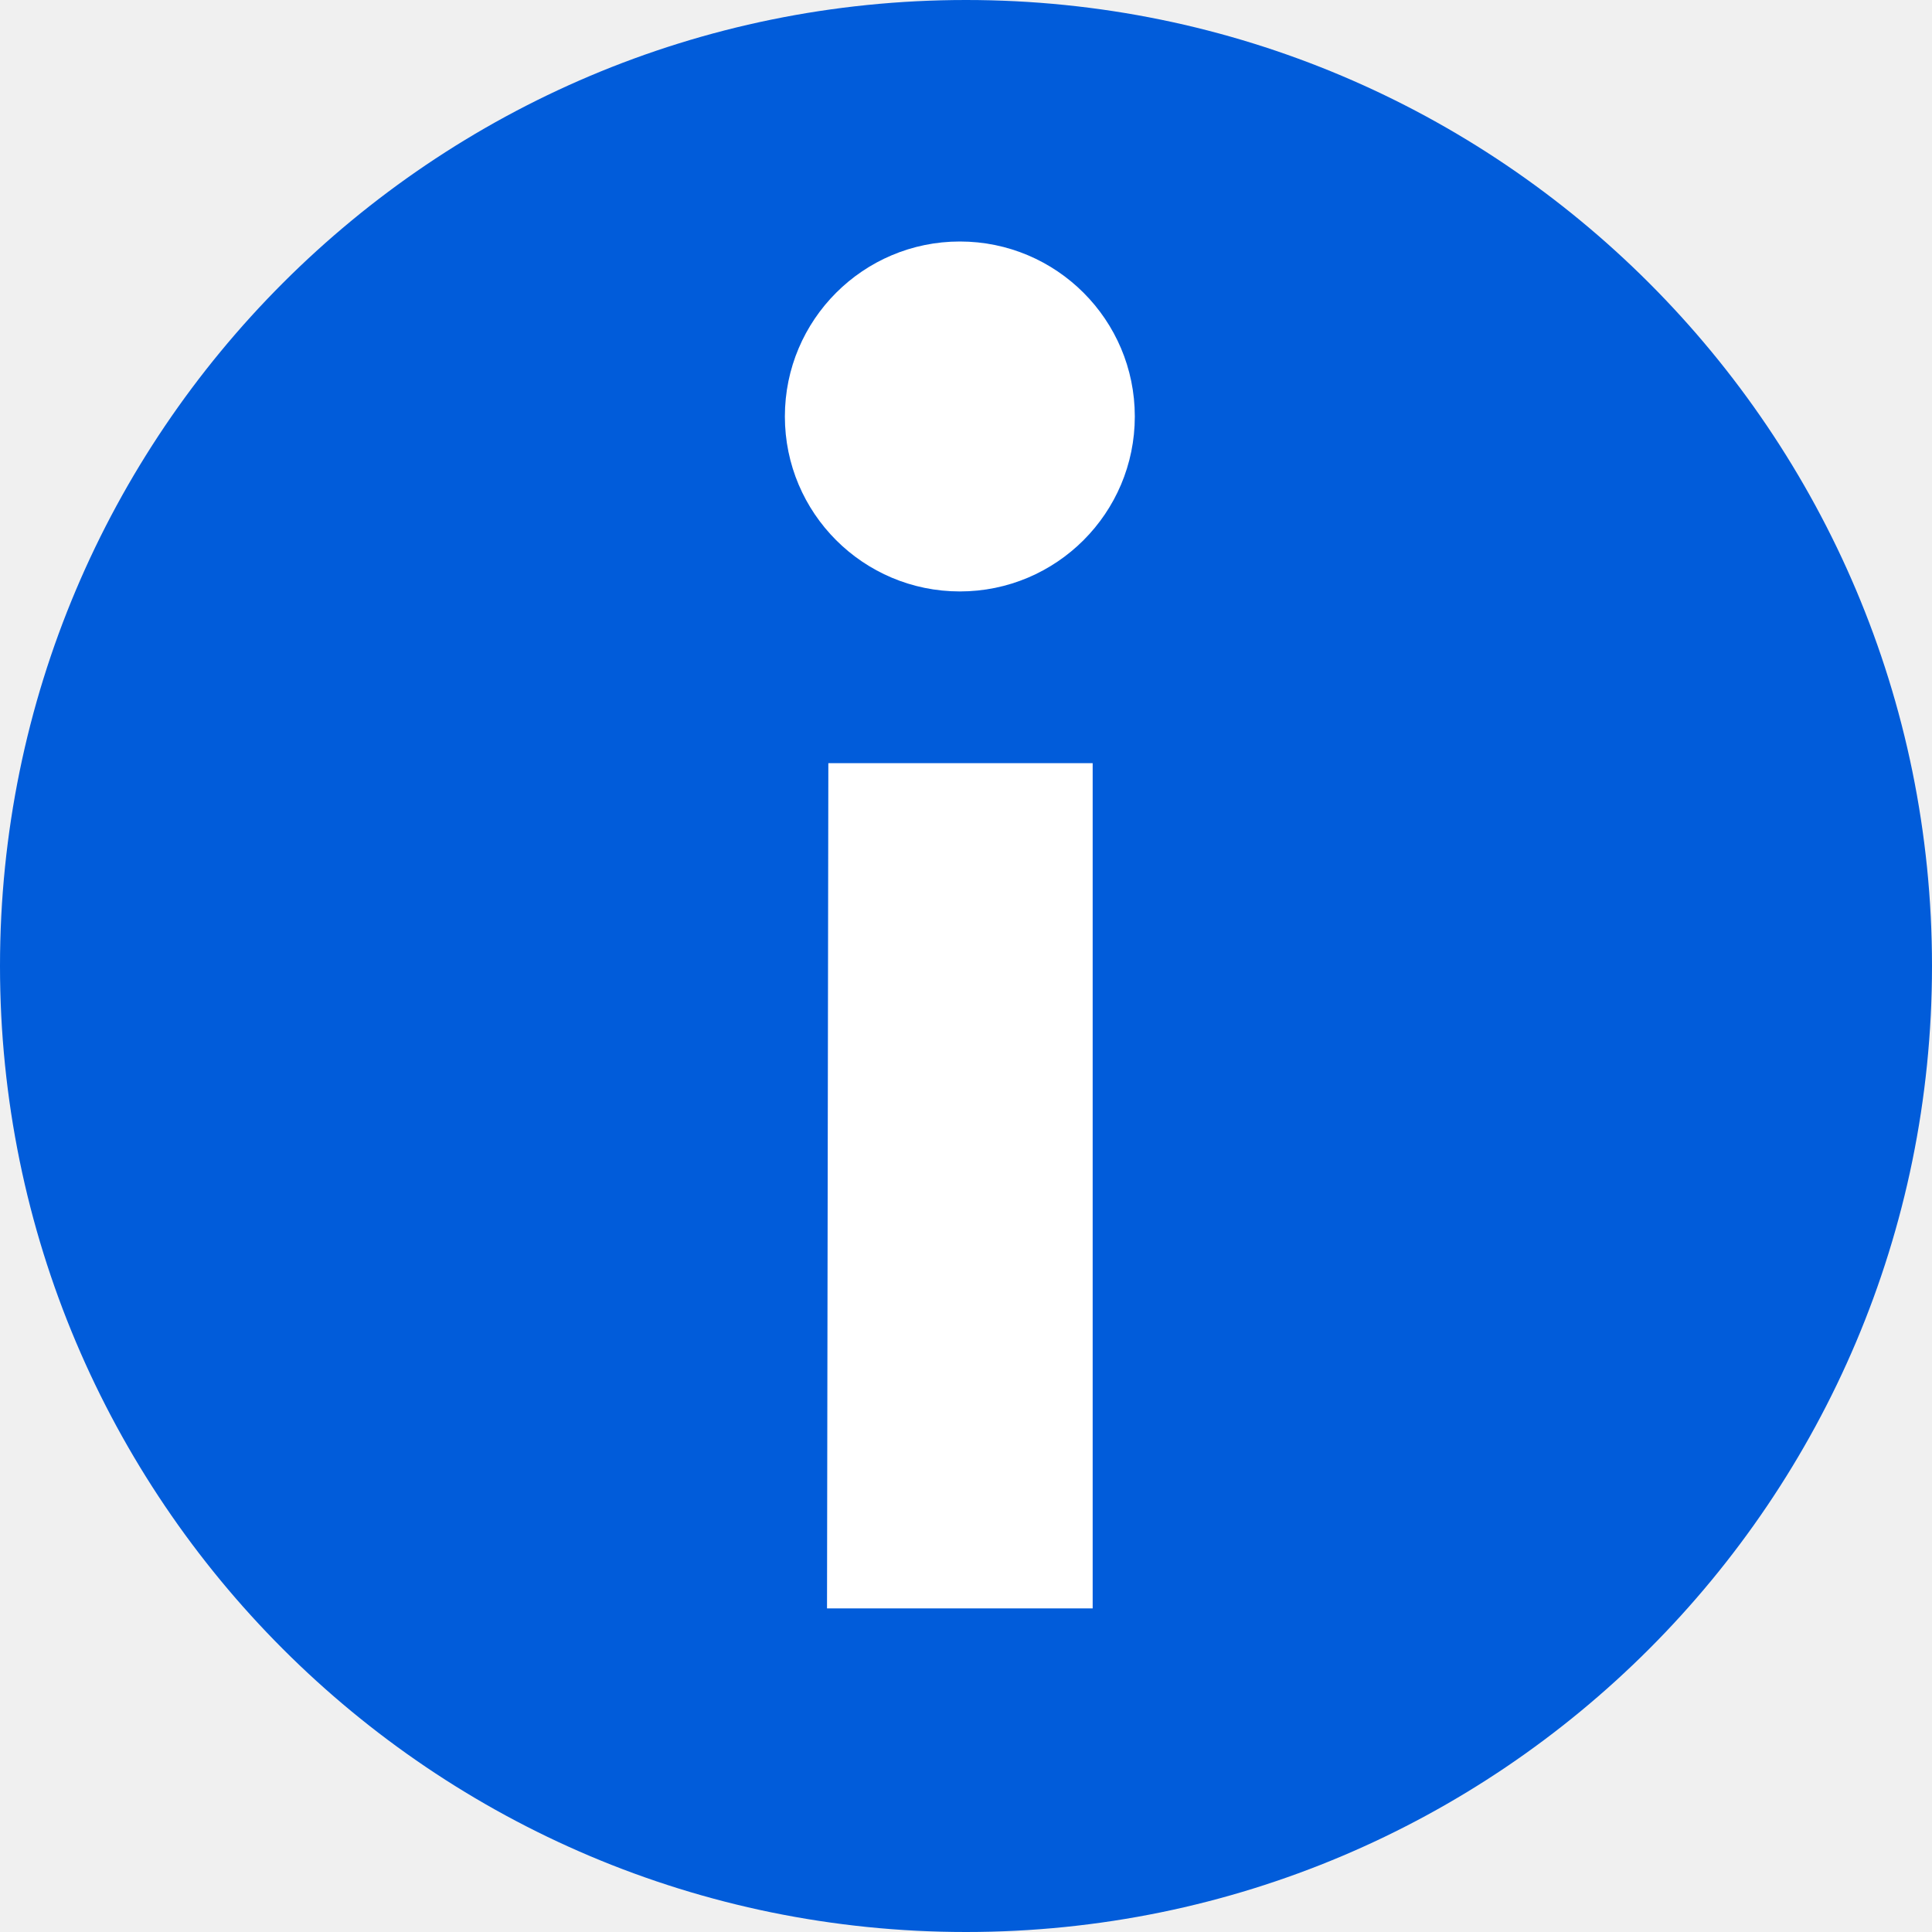
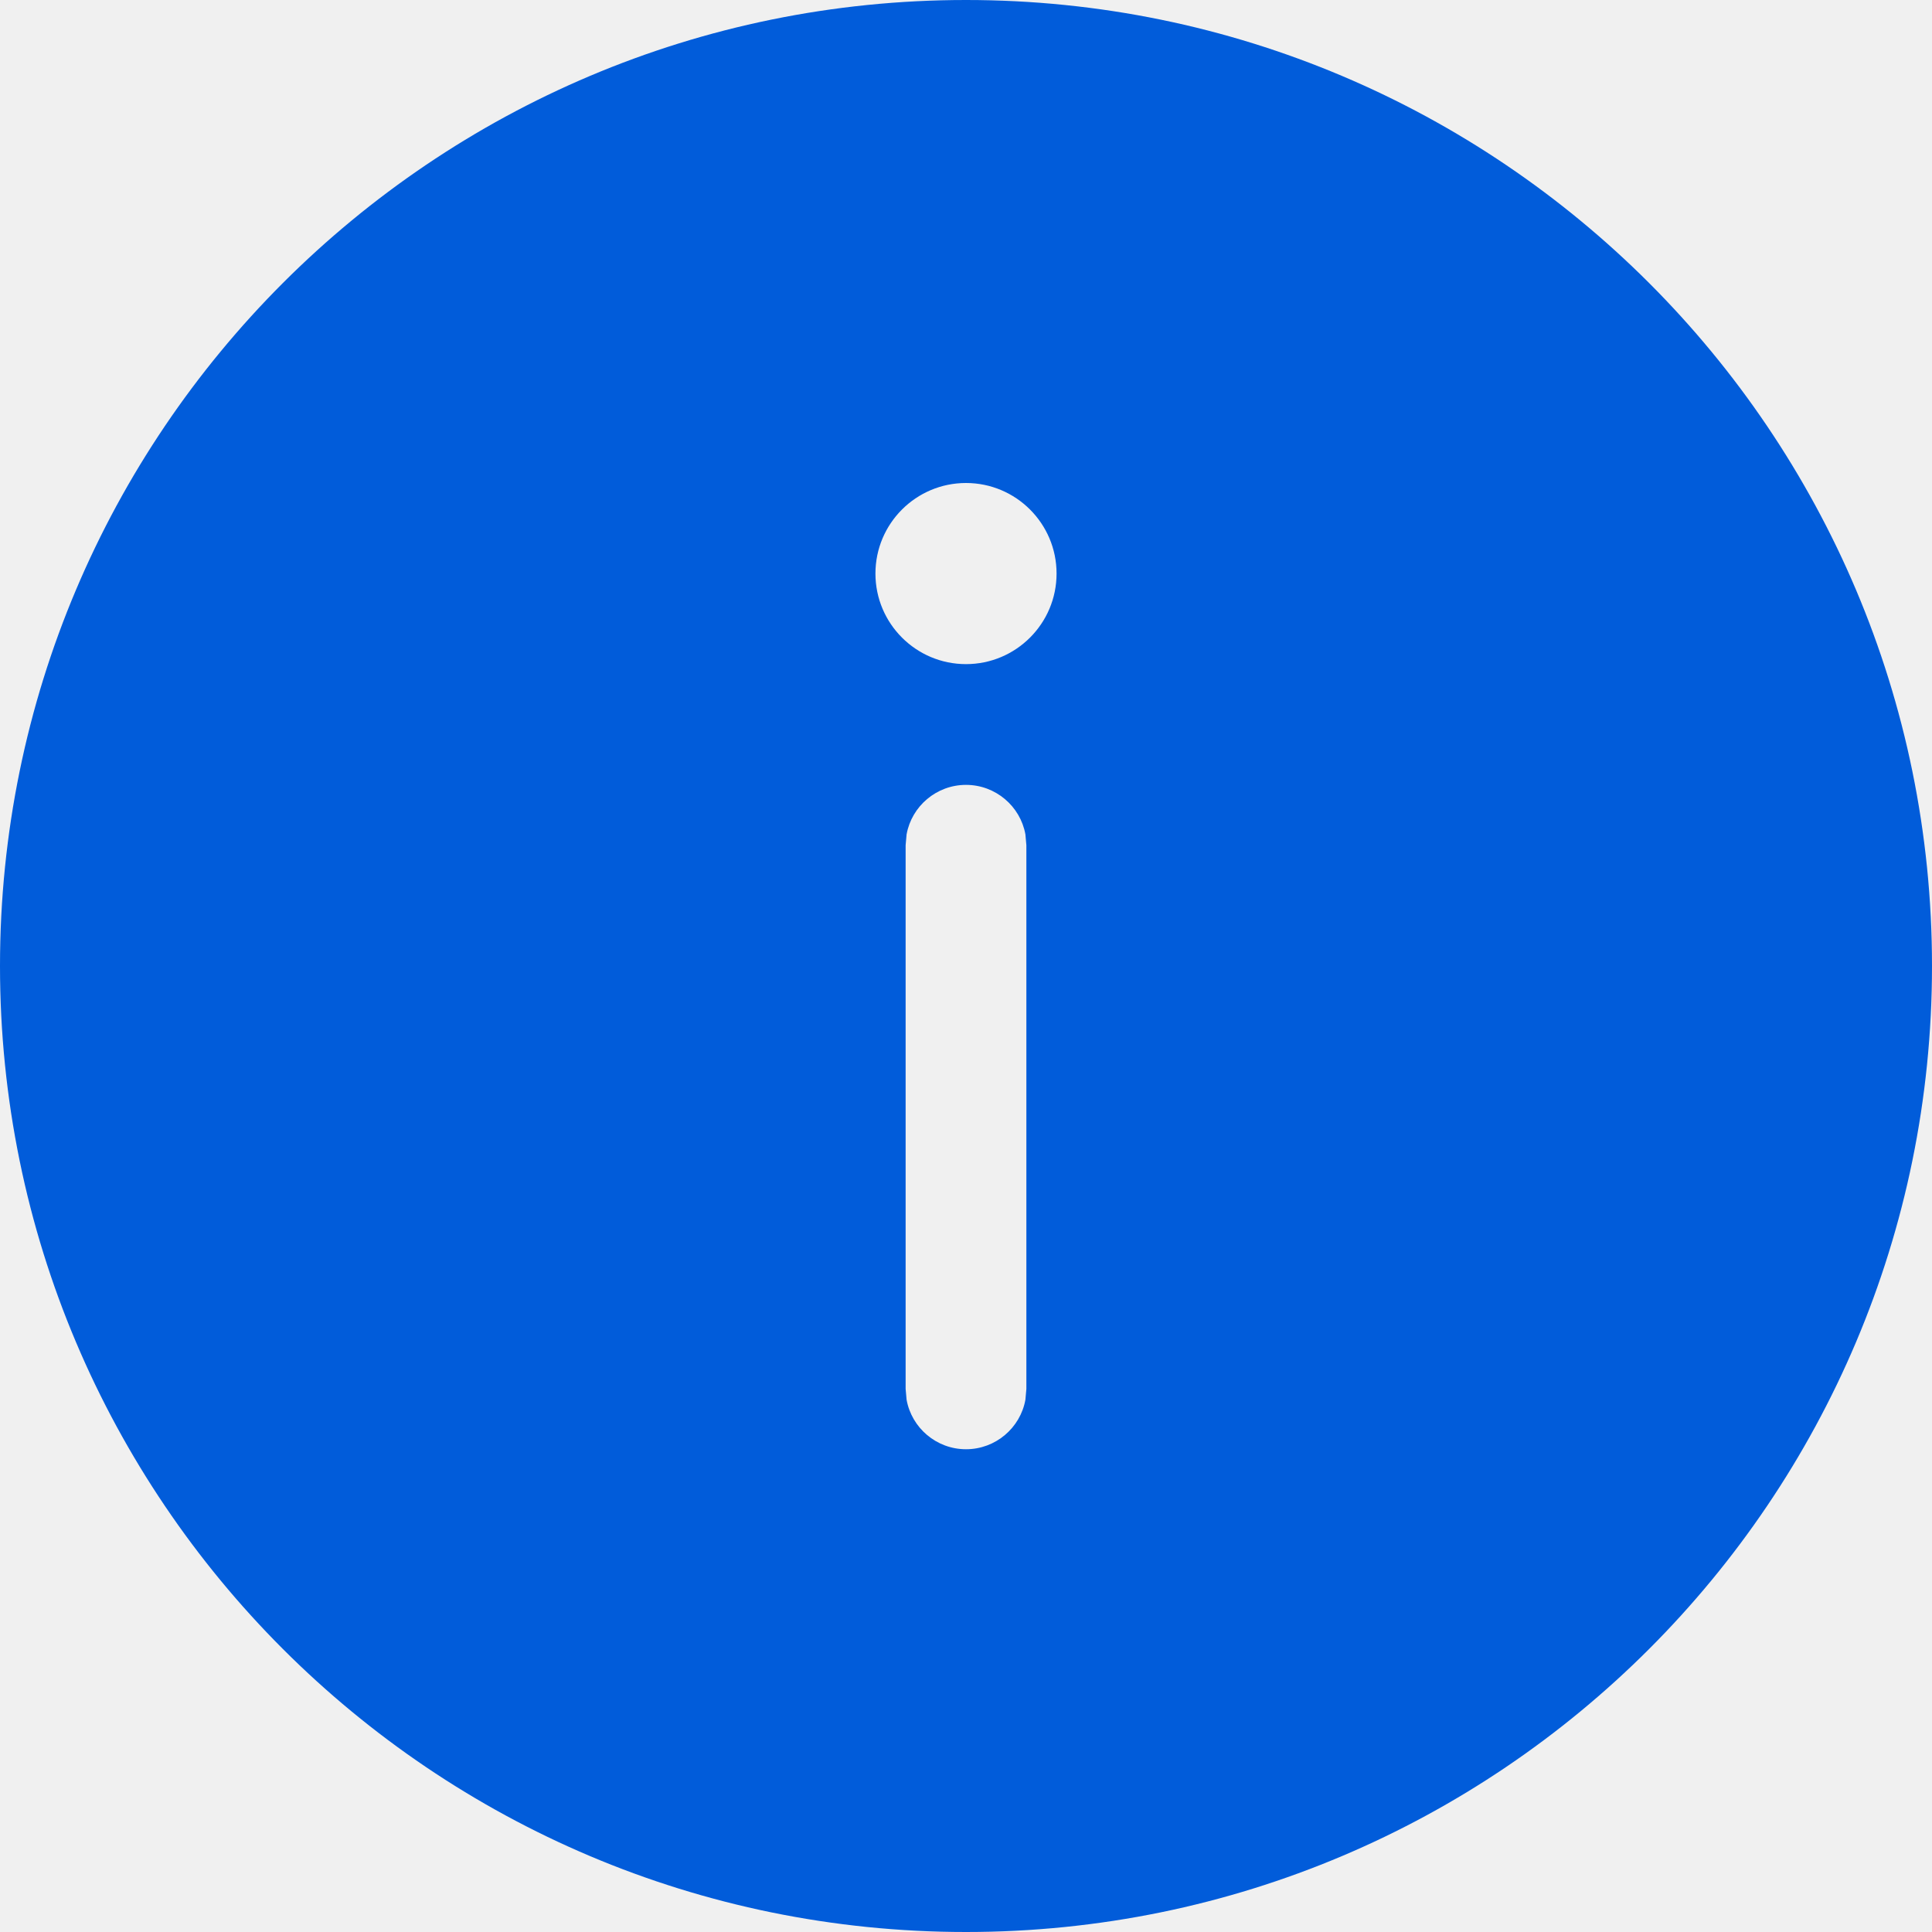
<svg xmlns="http://www.w3.org/2000/svg" width="16" height="16" viewBox="0 0 16 16" fill="none">
-   <path d="M8 16C12.418 16 16 12.418 16 8C16 3.582 12.418 0 8 0C3.582 0 0 3.582 0 8C0 12.418 3.582 16 8 16Z" fill="#015CDA" />
-   <path d="M7.949 4.898C8.749 4.898 9.398 4.249 9.398 3.449C9.398 2.649 8.749 2 7.949 2C7.149 2 6.5 2.649 6.5 3.449C6.5 4.249 7.149 4.898 7.949 4.898Z" fill="white" />
-   <path d="M9.049 13.32V6.32H6.86L6.849 13.32H9.049Z" fill="white" />
+   <path d="M16 8C16 3.582 12.418 0 8 0C3.582 0 0 3.582 0 8C0 12.418 3.582 16 8 16C12.418 16 16 12.418 16 8ZM7.508 6.91C7.55 6.677 7.755 6.5 8 6.5C8.245 6.5 8.45 6.677 8.492 6.91L8.5 7V11.502L8.492 11.592C8.45 11.825 8.245 12.002 8 12.002C7.755 12.002 7.55 11.825 7.508 11.592L7.5 11.502V7L7.508 6.91ZM7.25 4.75C7.25 4.336 7.586 4 8 4C8.414 4 8.75 4.336 8.75 4.75C8.75 5.164 8.414 5.5 8 5.5C7.586 5.5 7.25 5.164 7.25 4.75Z" fill="#015CDA" />
</svg>
